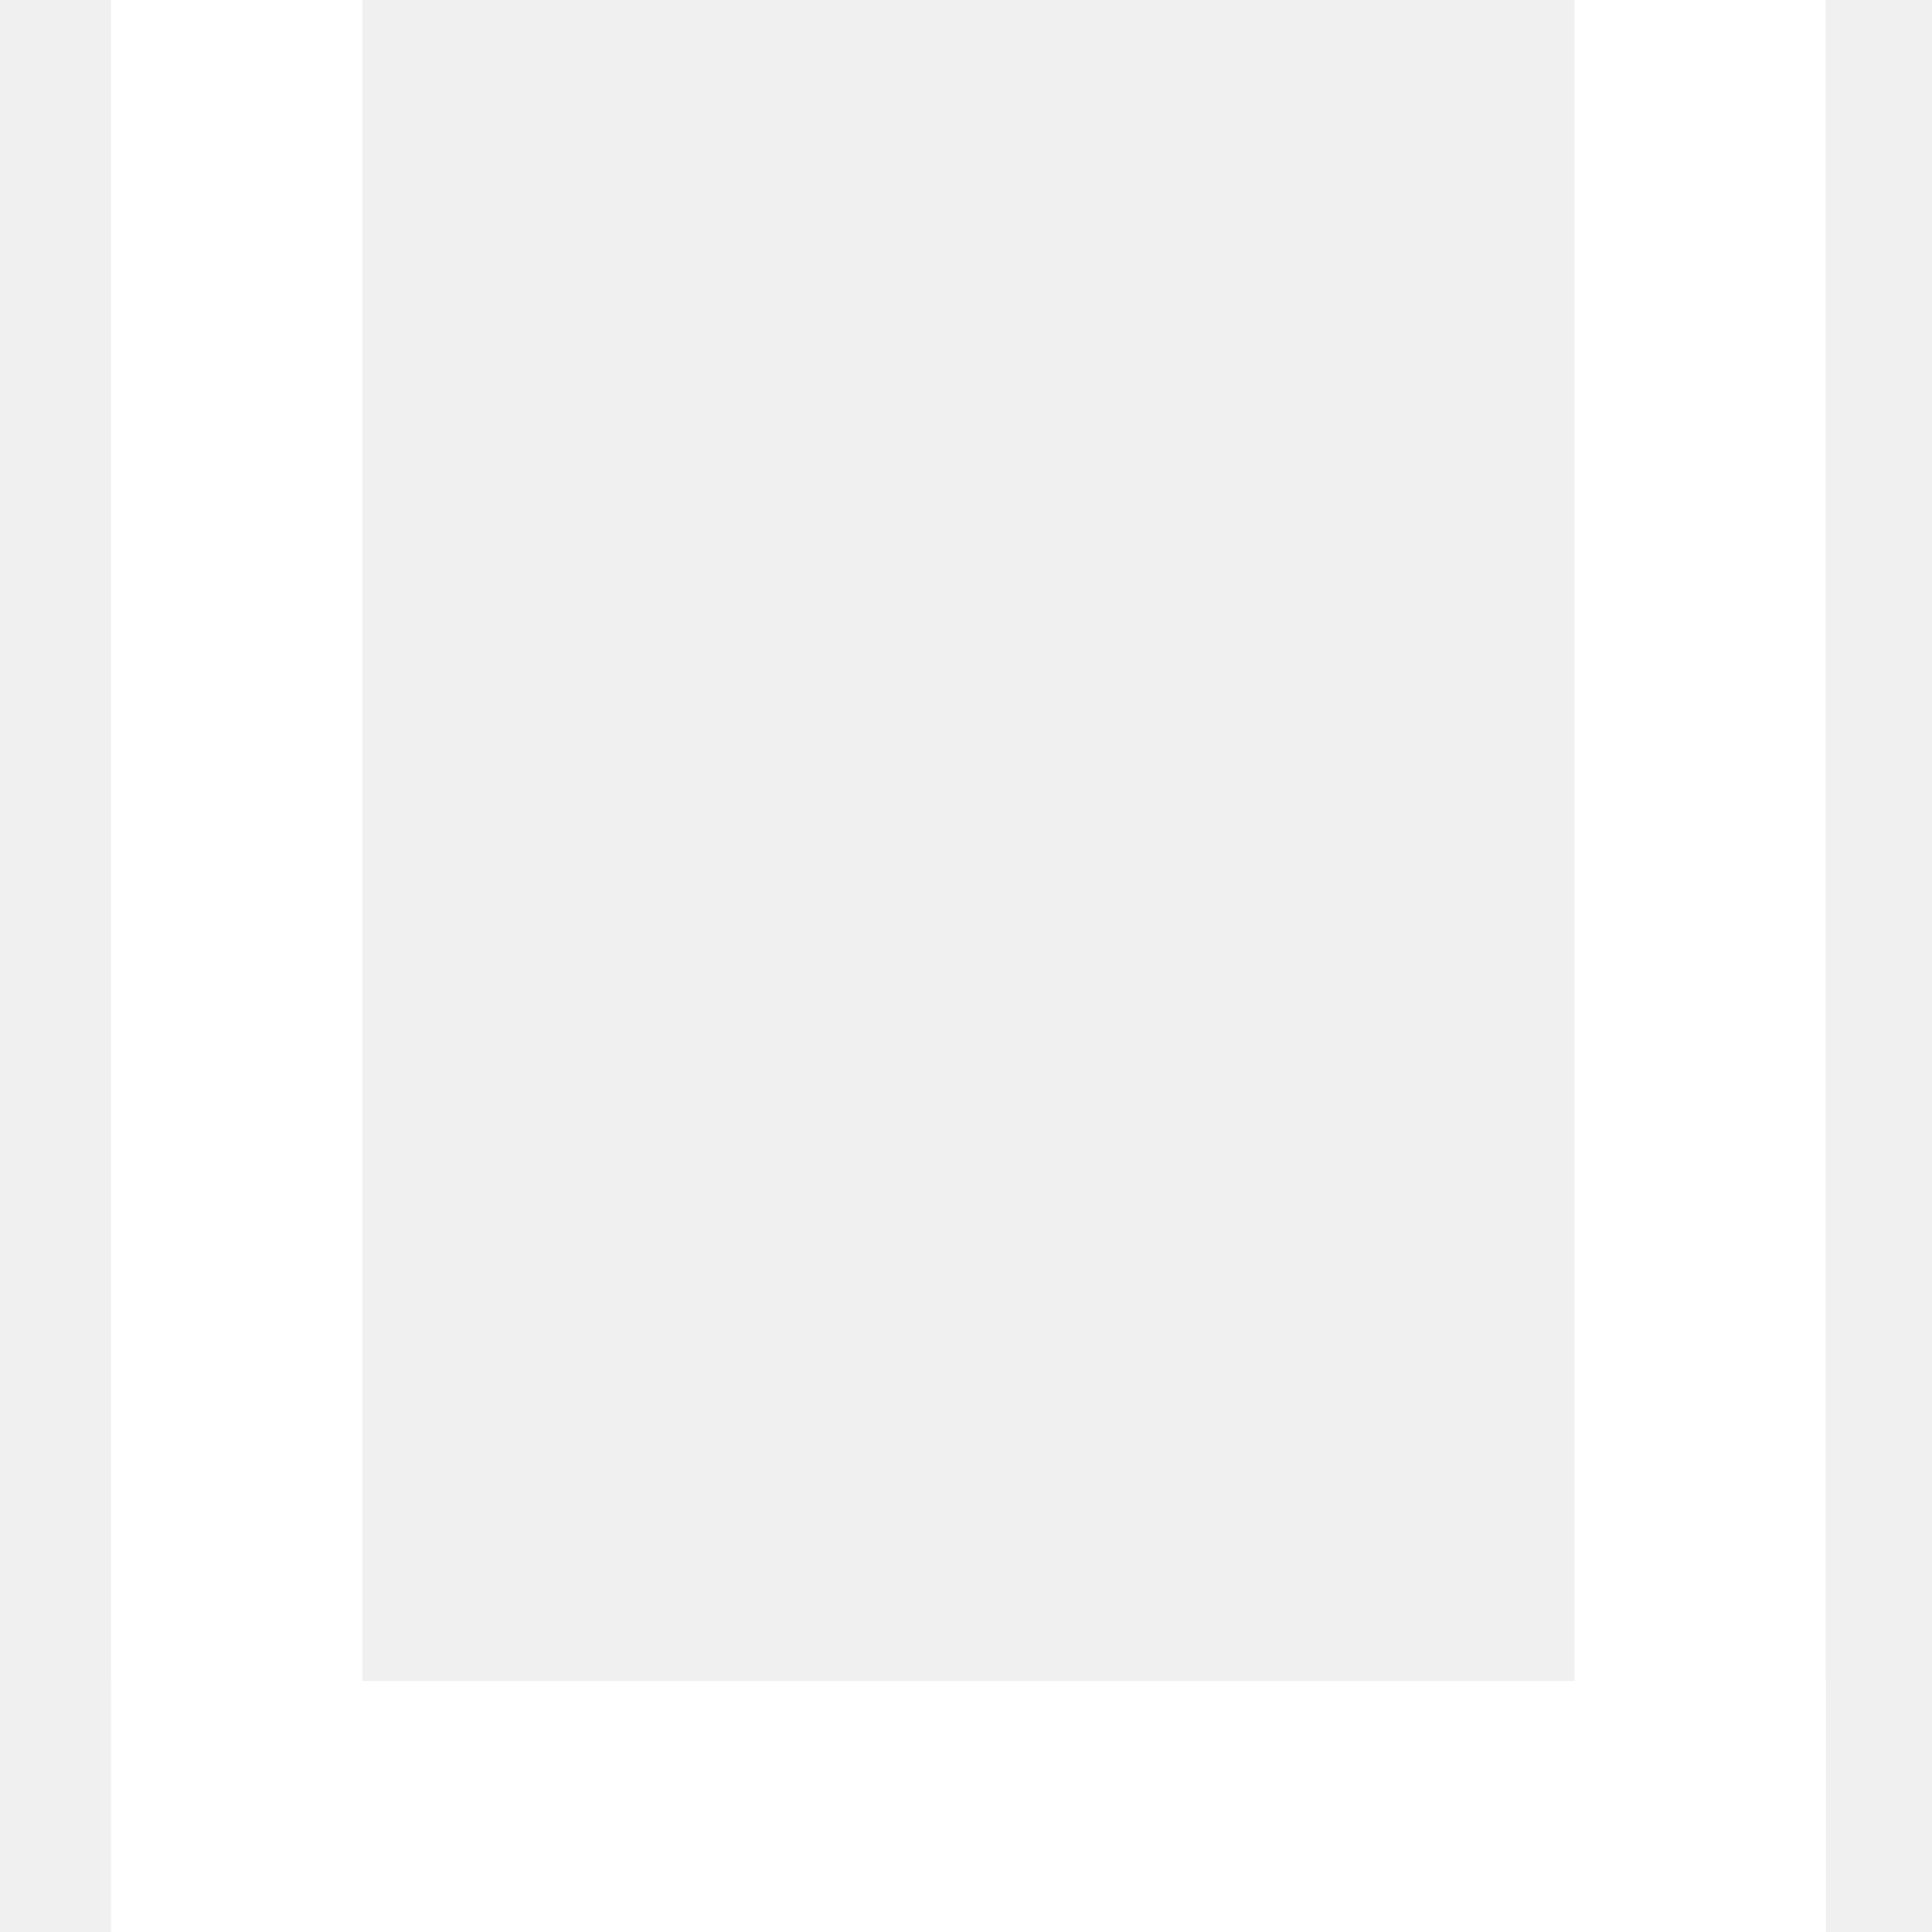
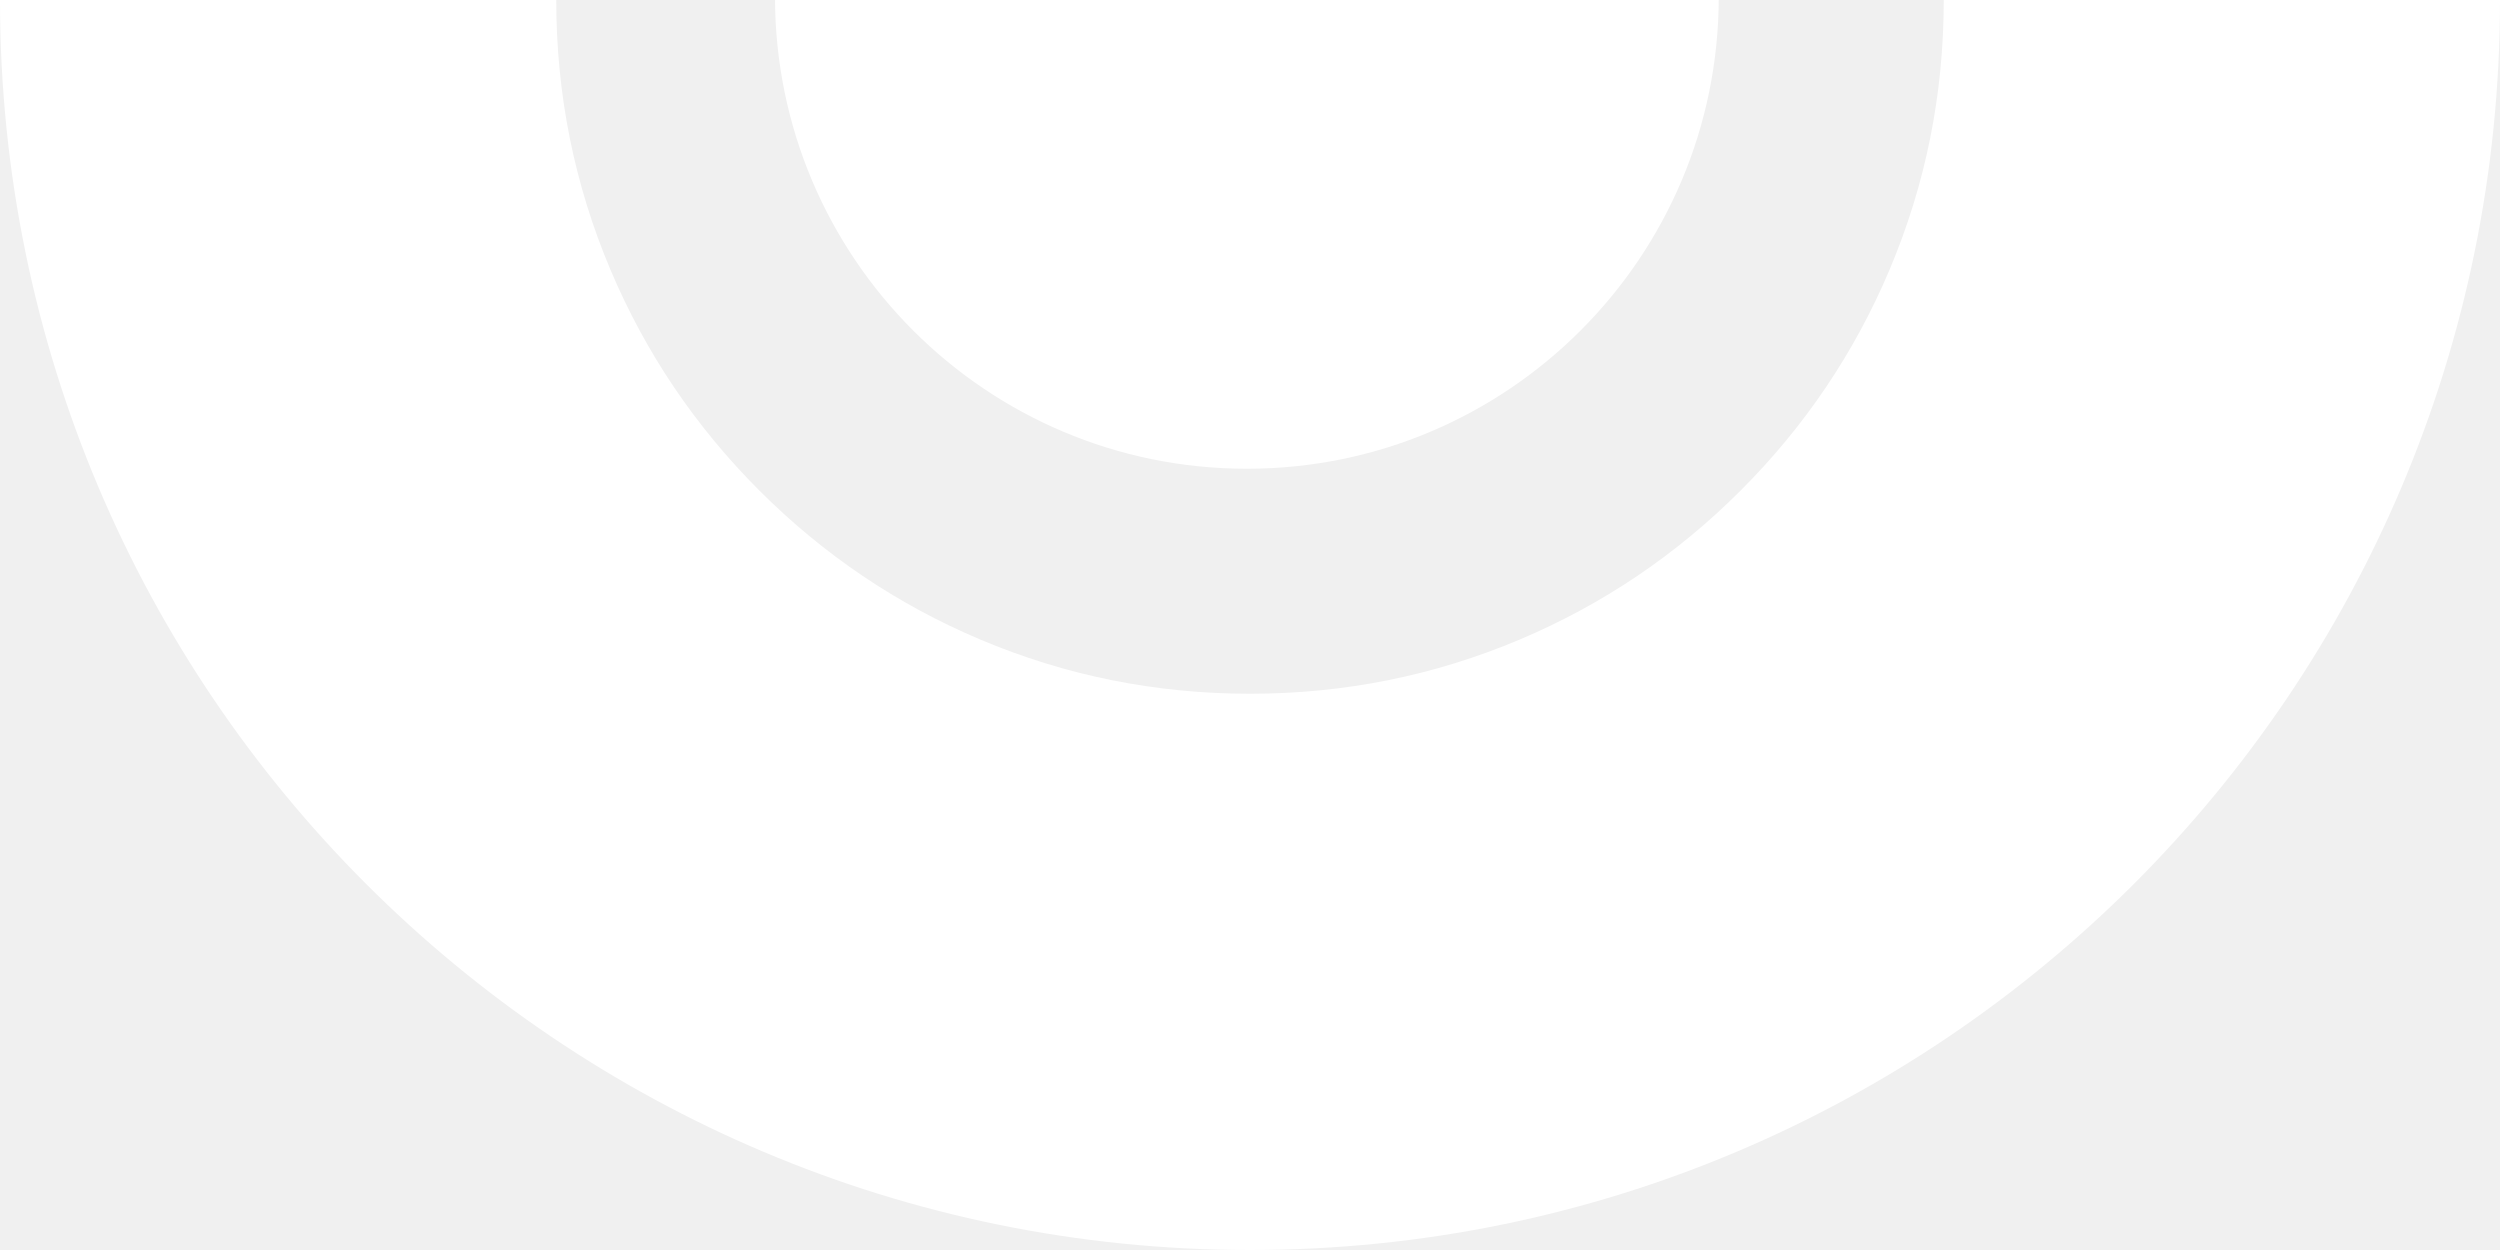
- <svg xmlns="http://www.w3.org/2000/svg" width="400" height="400" viewBox="0 0 400 400" fill="none">
+ <svg xmlns="http://www.w3.org/2000/svg" width="400" height="200" viewBox="0 0 400 200" fill="none">
  <defs>
    <clipPath id="clip_path_1">
-       <rect width="400" height="400" />
+       <rect width="400" height="200" />
    </clipPath>
  </defs>
-   <g clip-path="url(#clip_path_1)">
-     <path d="M0 0L355 3.05176e-05L355 52L-3.8147e-06 52L0 0Z" fill="#FFFFFF" fill-rule="evenodd" transform="matrix(1 0 -0 1 23 348)" />
-     <g transform="matrix(1 0 -0 1 23 -252)">
-       <path d="M0 0L355 3.05176e-05L355 774.001L-5.53131e-05 774.001L0 0Z" />
-       <path d="M52 0L5.53131e-05 0L5.14984e-05 52L3.8147e-06 722.001L0 774.001L355 774.001L355 722.001L355 52L355 3.05176e-05L303 3.05176e-05L52 0ZM52 52L52 722.001L303 722.001L303 52L52 52Z" fill="#FFFFFF" fill-rule="evenodd" />
+   <g clip-path="url(#clip_path_1)" transform="matrix(-1 0 -0 -1 400 200)">
+     <g>
+       <path d="M200 0C310.472 0 400 89.528 400 200L400 574C400 684.472 310.472 774 200 774L200 774C89.528 774 0 684.472 0 574L0 200C0 89.528 89.528 0 200 0Z" />
+       <path d="M400 200C400 89.528 310.472 0 200 0C89.528 0 0 89.528 0 200L0 574C0 684.472 89.528 774 200 774C310.472 774 400 684.472 400 574L400 200ZM156.811 97.686Q177.35 89 200 89Q222.65 89 243.19 97.686Q263.092 106.103 278.495 121.506Q293.897 136.908 302.314 156.811Q311 177.35 311 200L311 574Q311 596.65 302.314 617.19Q293.897 637.092 278.495 652.495Q263.092 667.897 243.189 676.314Q222.65 685 200 685Q177.35 685 156.81 676.314Q136.908 667.897 121.506 652.495Q106.103 637.092 97.686 617.19Q89 596.65 89 574L89 200Q89 177.35 97.686 156.81Q106.103 136.908 121.506 121.506Q136.908 106.103 156.811 97.686Z" fill="#FFFFFF" fill-rule="evenodd" />
    </g>
+     <path d="M75.5 0C117.203 0 151 33.797 151 75.5L151 301.5C151 343.203 117.203 377 75.5 377L75.5 377C33.797 377 0 343.203 0 301.5L0 75.5C0 33.797 33.797 0 75.5 0Z" fill="#FFFFFF" transform="translate(125 125)" />
  </g>
</svg>
